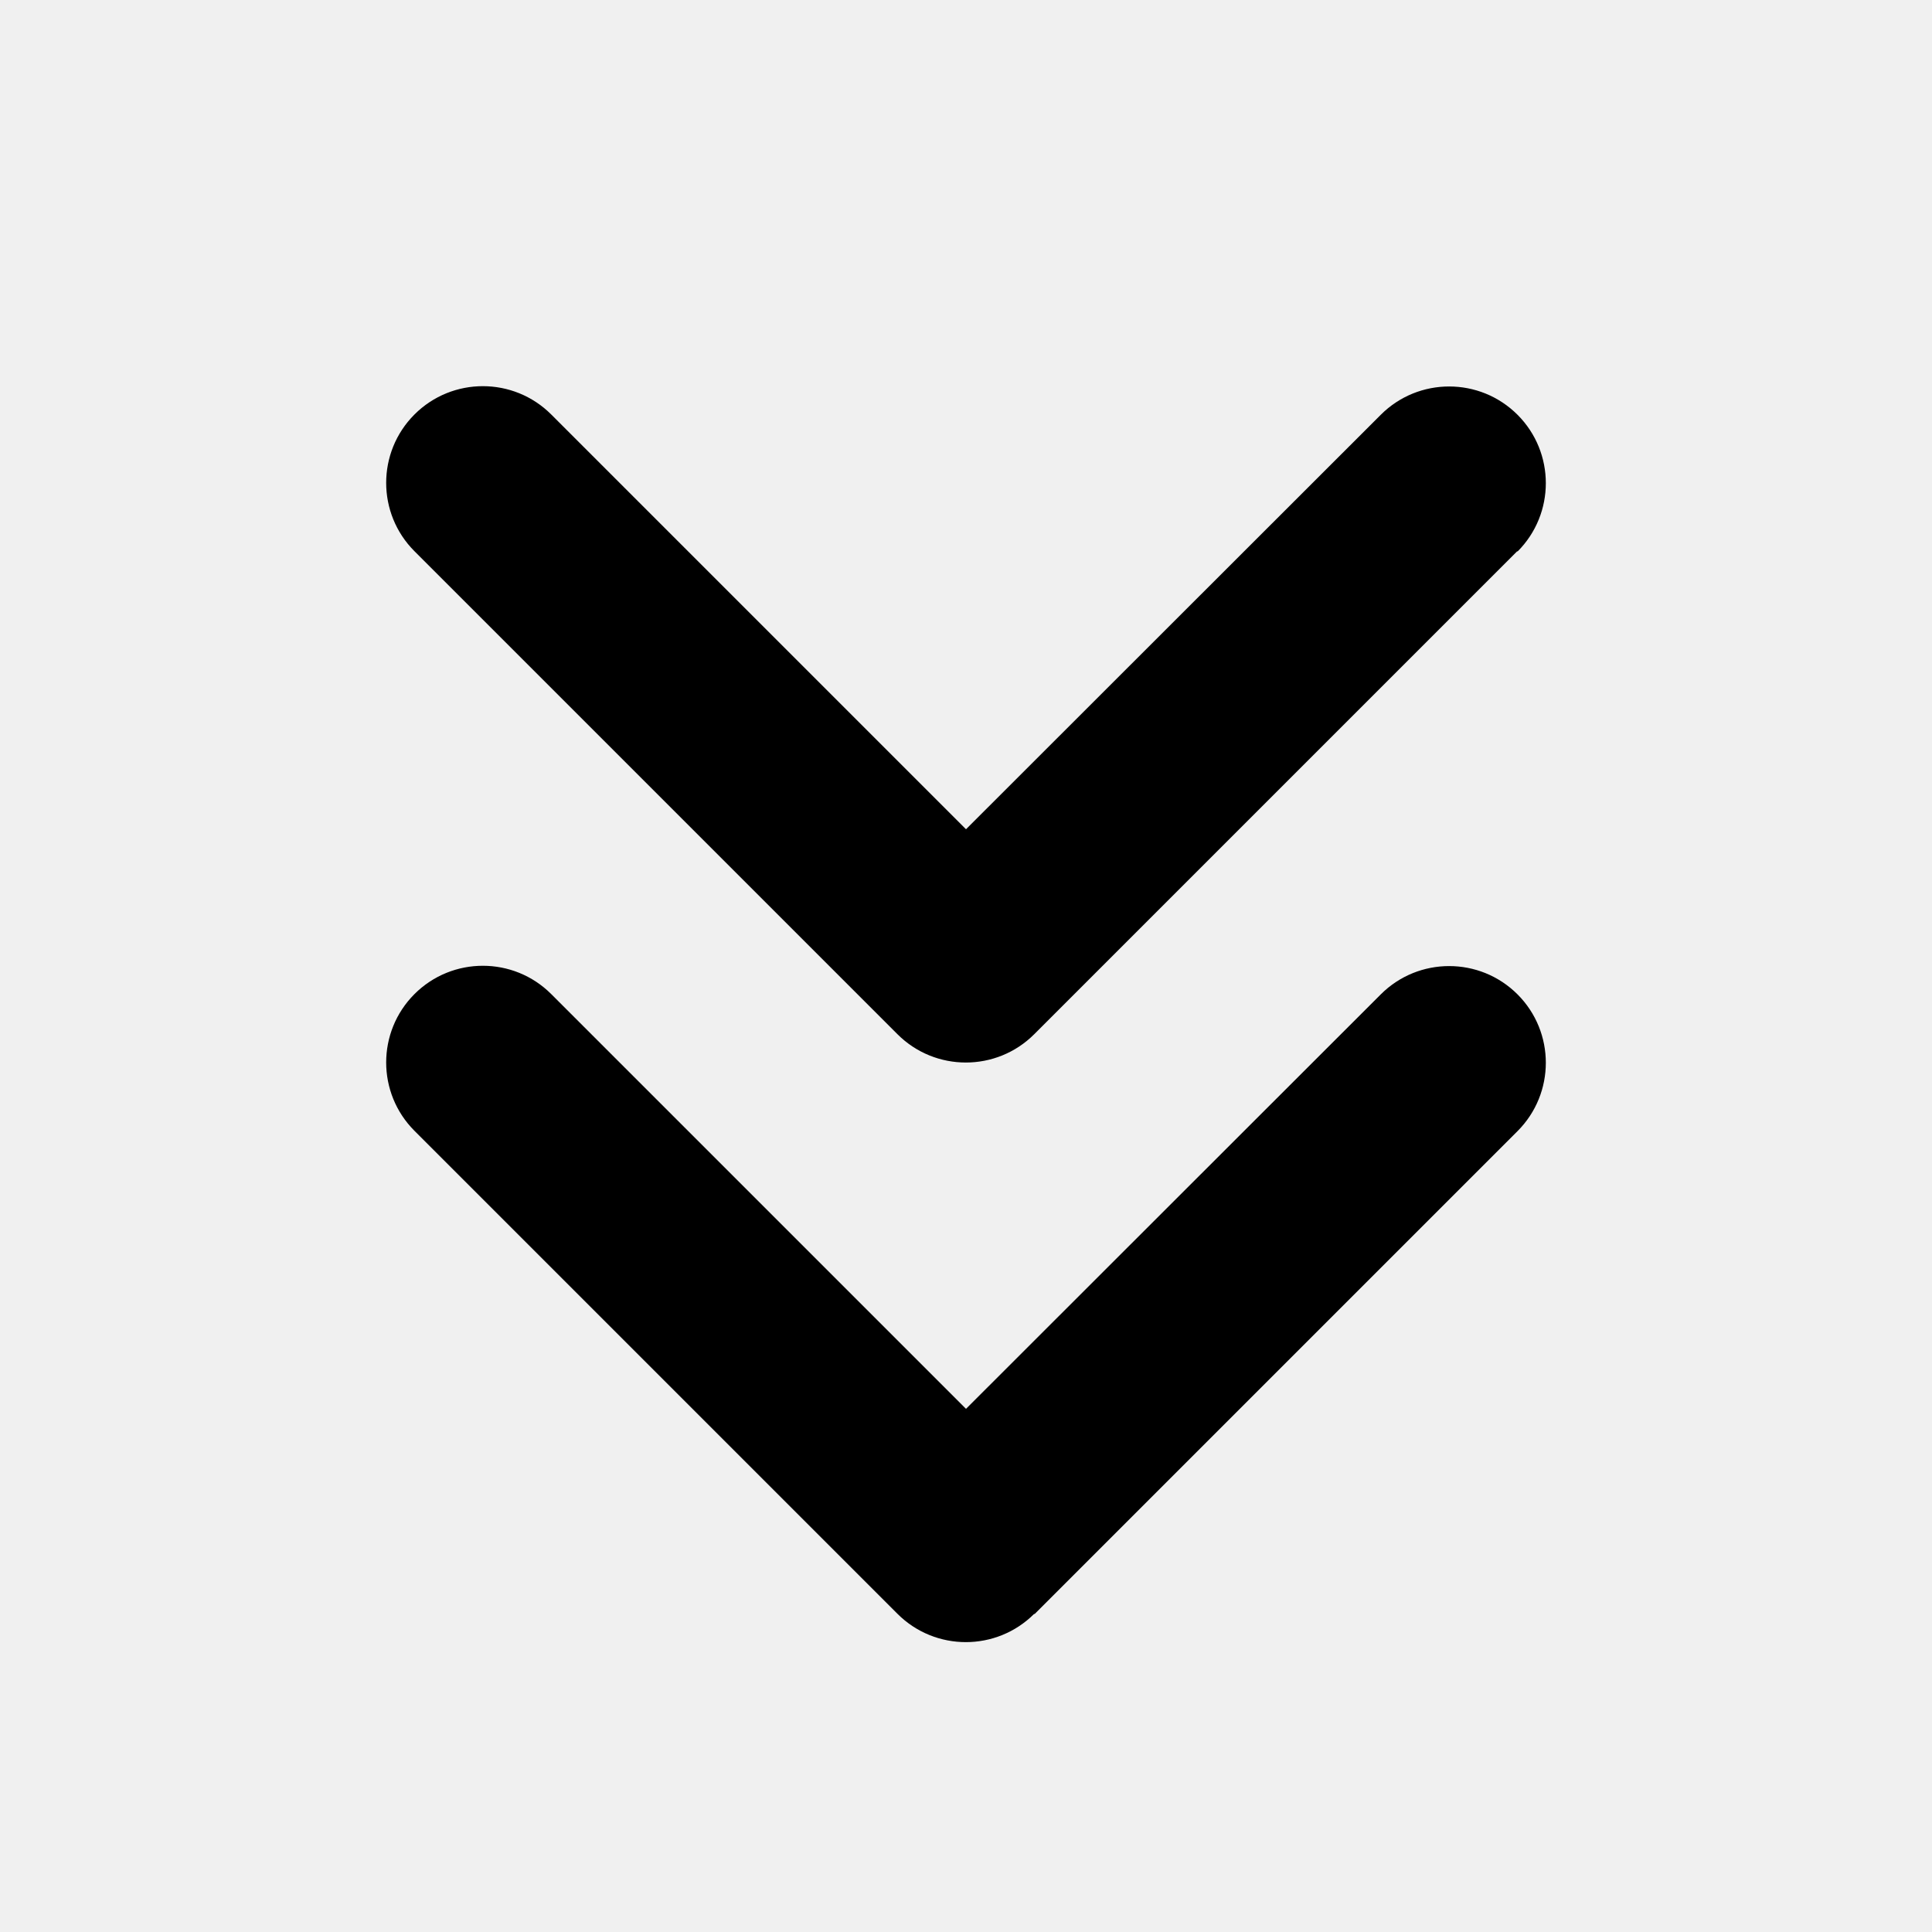
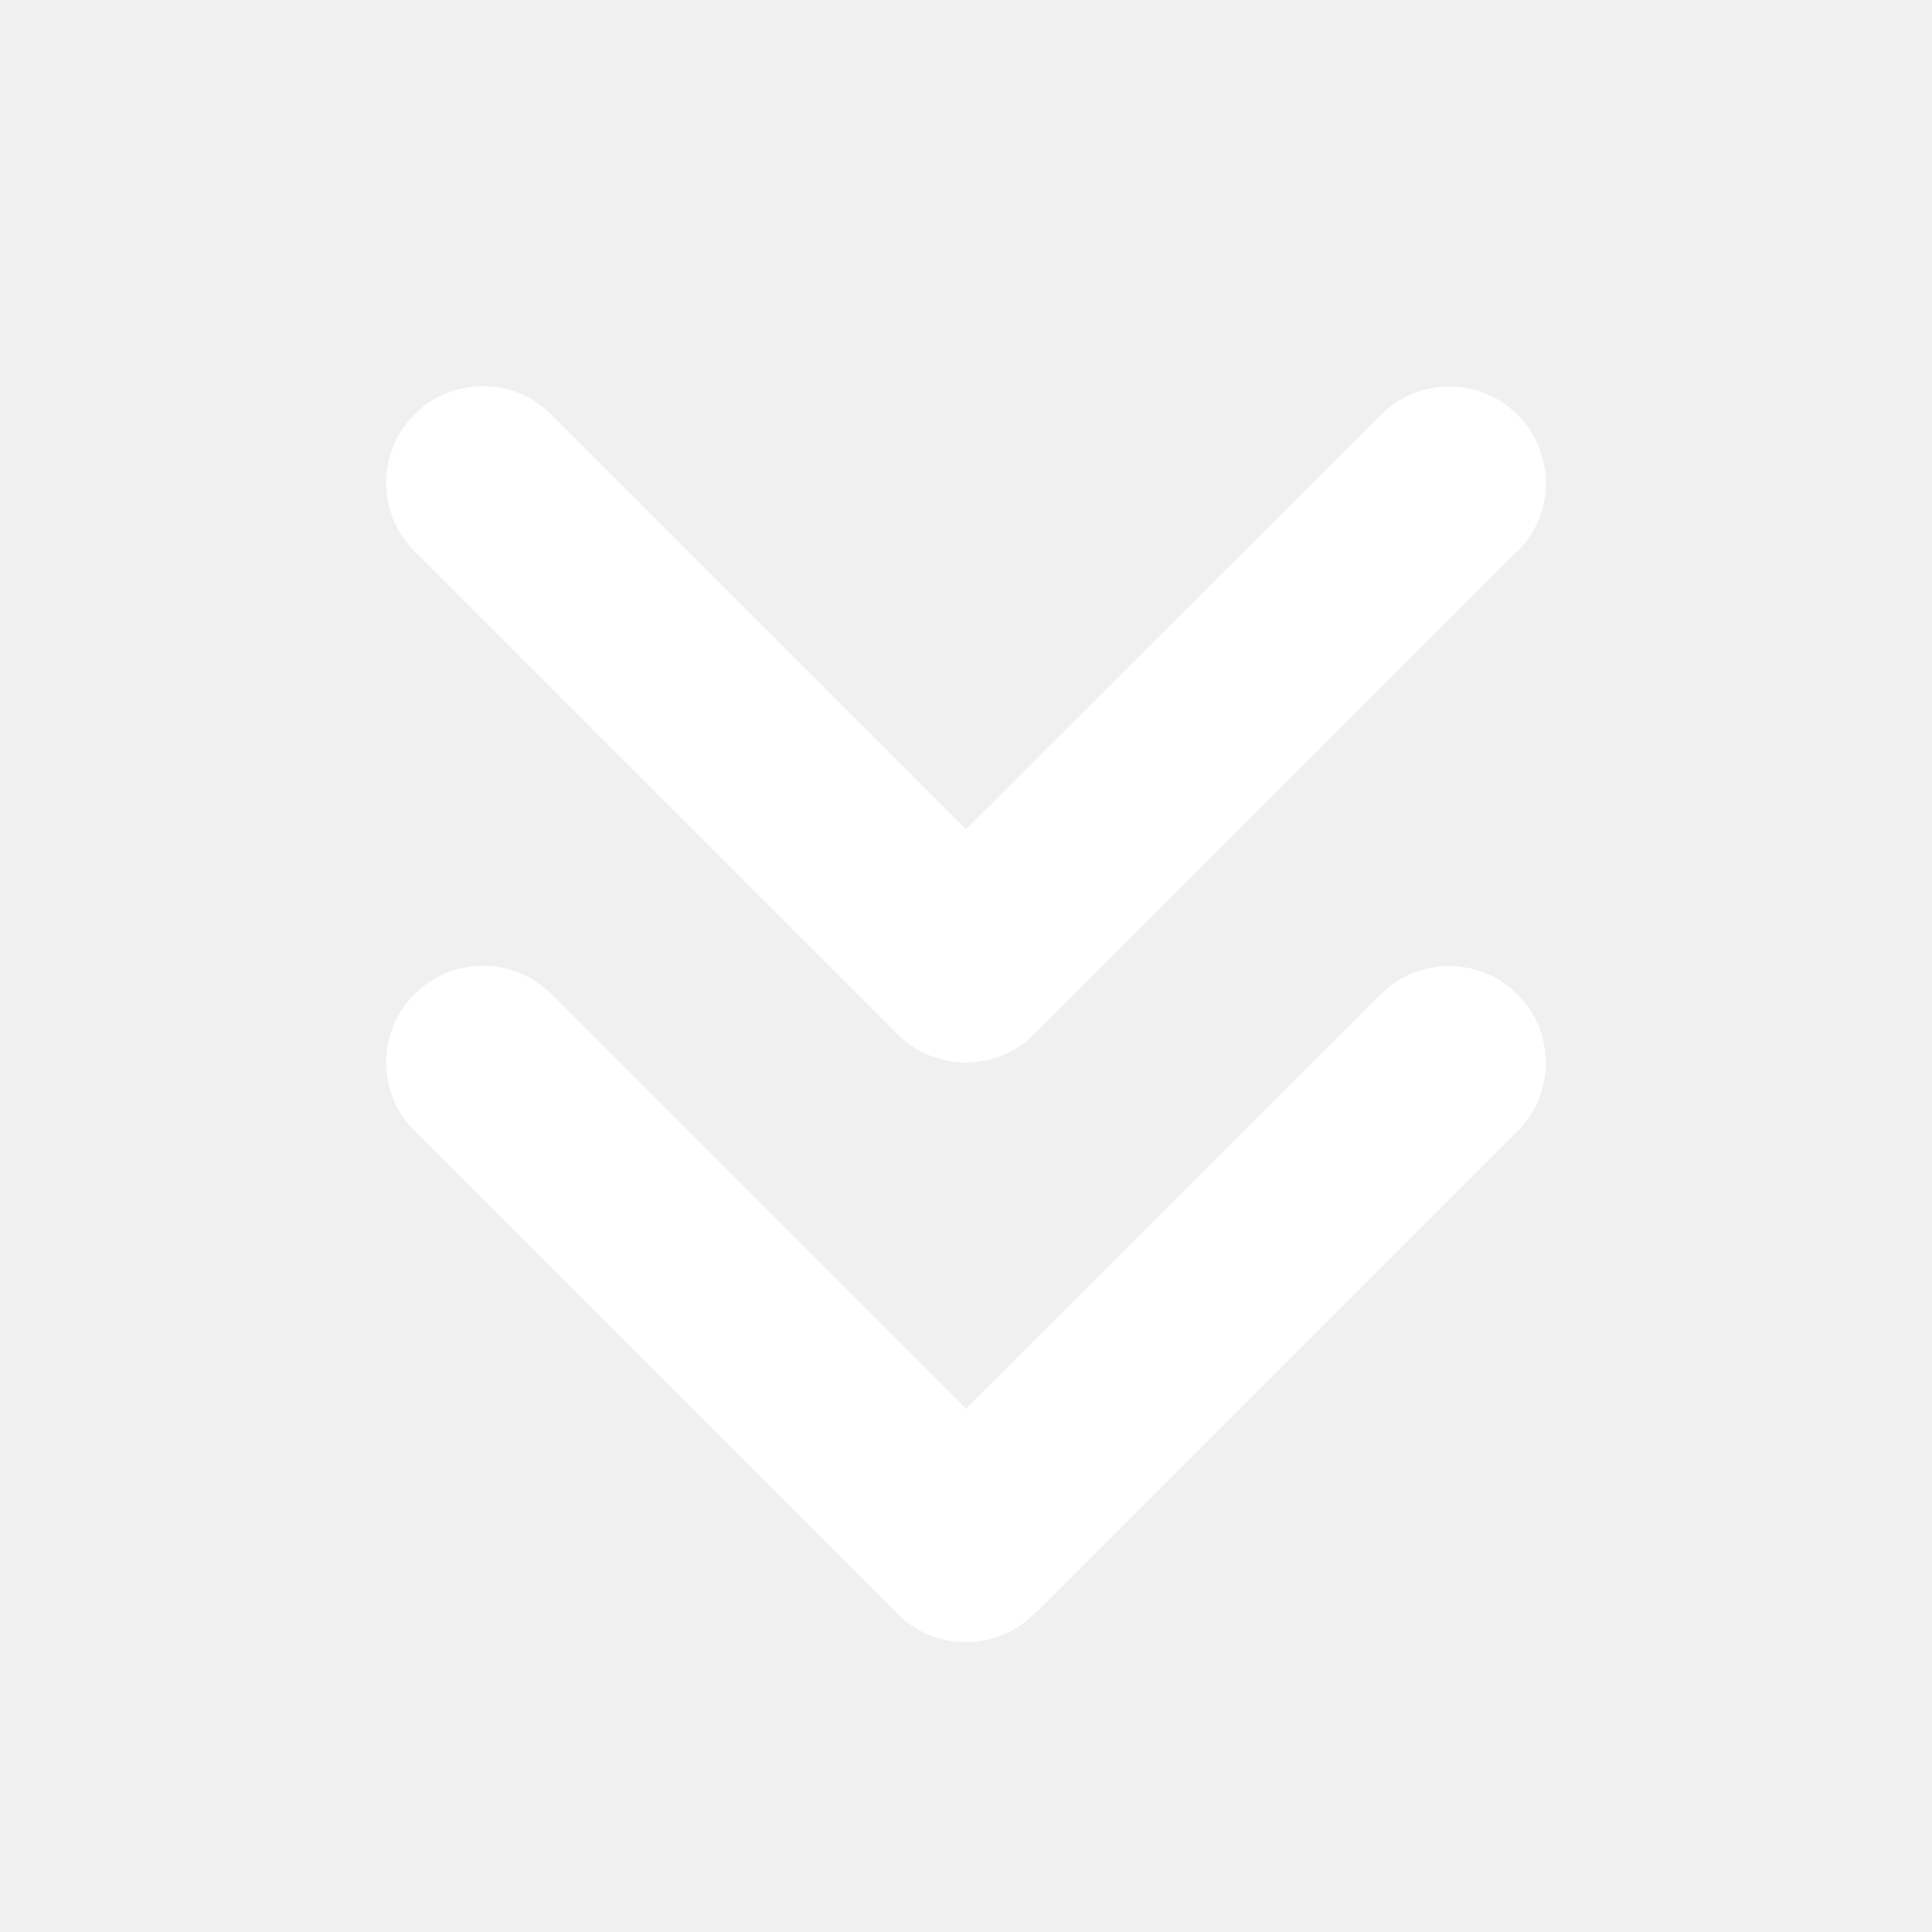
<svg xmlns="http://www.w3.org/2000/svg" viewBox="0 0 640 640">
-   <path d="M342.6 534.6C330.1 547.1 309.8 547.1 297.3 534.6L137.3 374.6C124.8 362.1 124.8 341.8 137.3 329.3C149.8 316.8 170.1 316.8 182.6 329.3L320 466.7L457.4 329.4C469.9 316.9 490.2 316.9 502.7 329.4C515.2 341.9 515.2 362.2 502.7 374.7L342.7 534.7zM502.6 182.6L342.6 342.6C330.1 355.1 309.8 355.1 297.3 342.6L137.3 182.6C124.8 170.1 124.8 149.8 137.3 137.3C149.8 124.8 170.1 124.8 182.6 137.3L320 274.7L457.4 137.4C469.9 124.9 490.2 124.9 502.7 137.4C515.2 149.9 515.2 170.2 502.7 182.7z" />
+   <path fill="#ffffff" d="M342.6 534.6C330.1 547.1 309.8 547.1 297.3 534.6L137.3 374.6C124.8 362.1 124.8 341.8 137.3 329.3C149.8 316.8 170.1 316.8 182.6 329.3L320 466.7L457.4 329.4C469.9 316.9 490.2 316.9 502.7 329.4C515.2 341.9 515.2 362.2 502.7 374.7L342.7 534.7zM502.6 182.6L342.6 342.6C330.1 355.1 309.8 355.1 297.3 342.6L137.3 182.6C124.8 170.1 124.8 149.8 137.3 137.3C149.8 124.8 170.1 124.8 182.6 137.3L320 274.7L457.4 137.4C469.9 124.9 490.2 124.9 502.7 137.4C515.2 149.9 515.2 170.2 502.7 182.7z" />
</svg>
